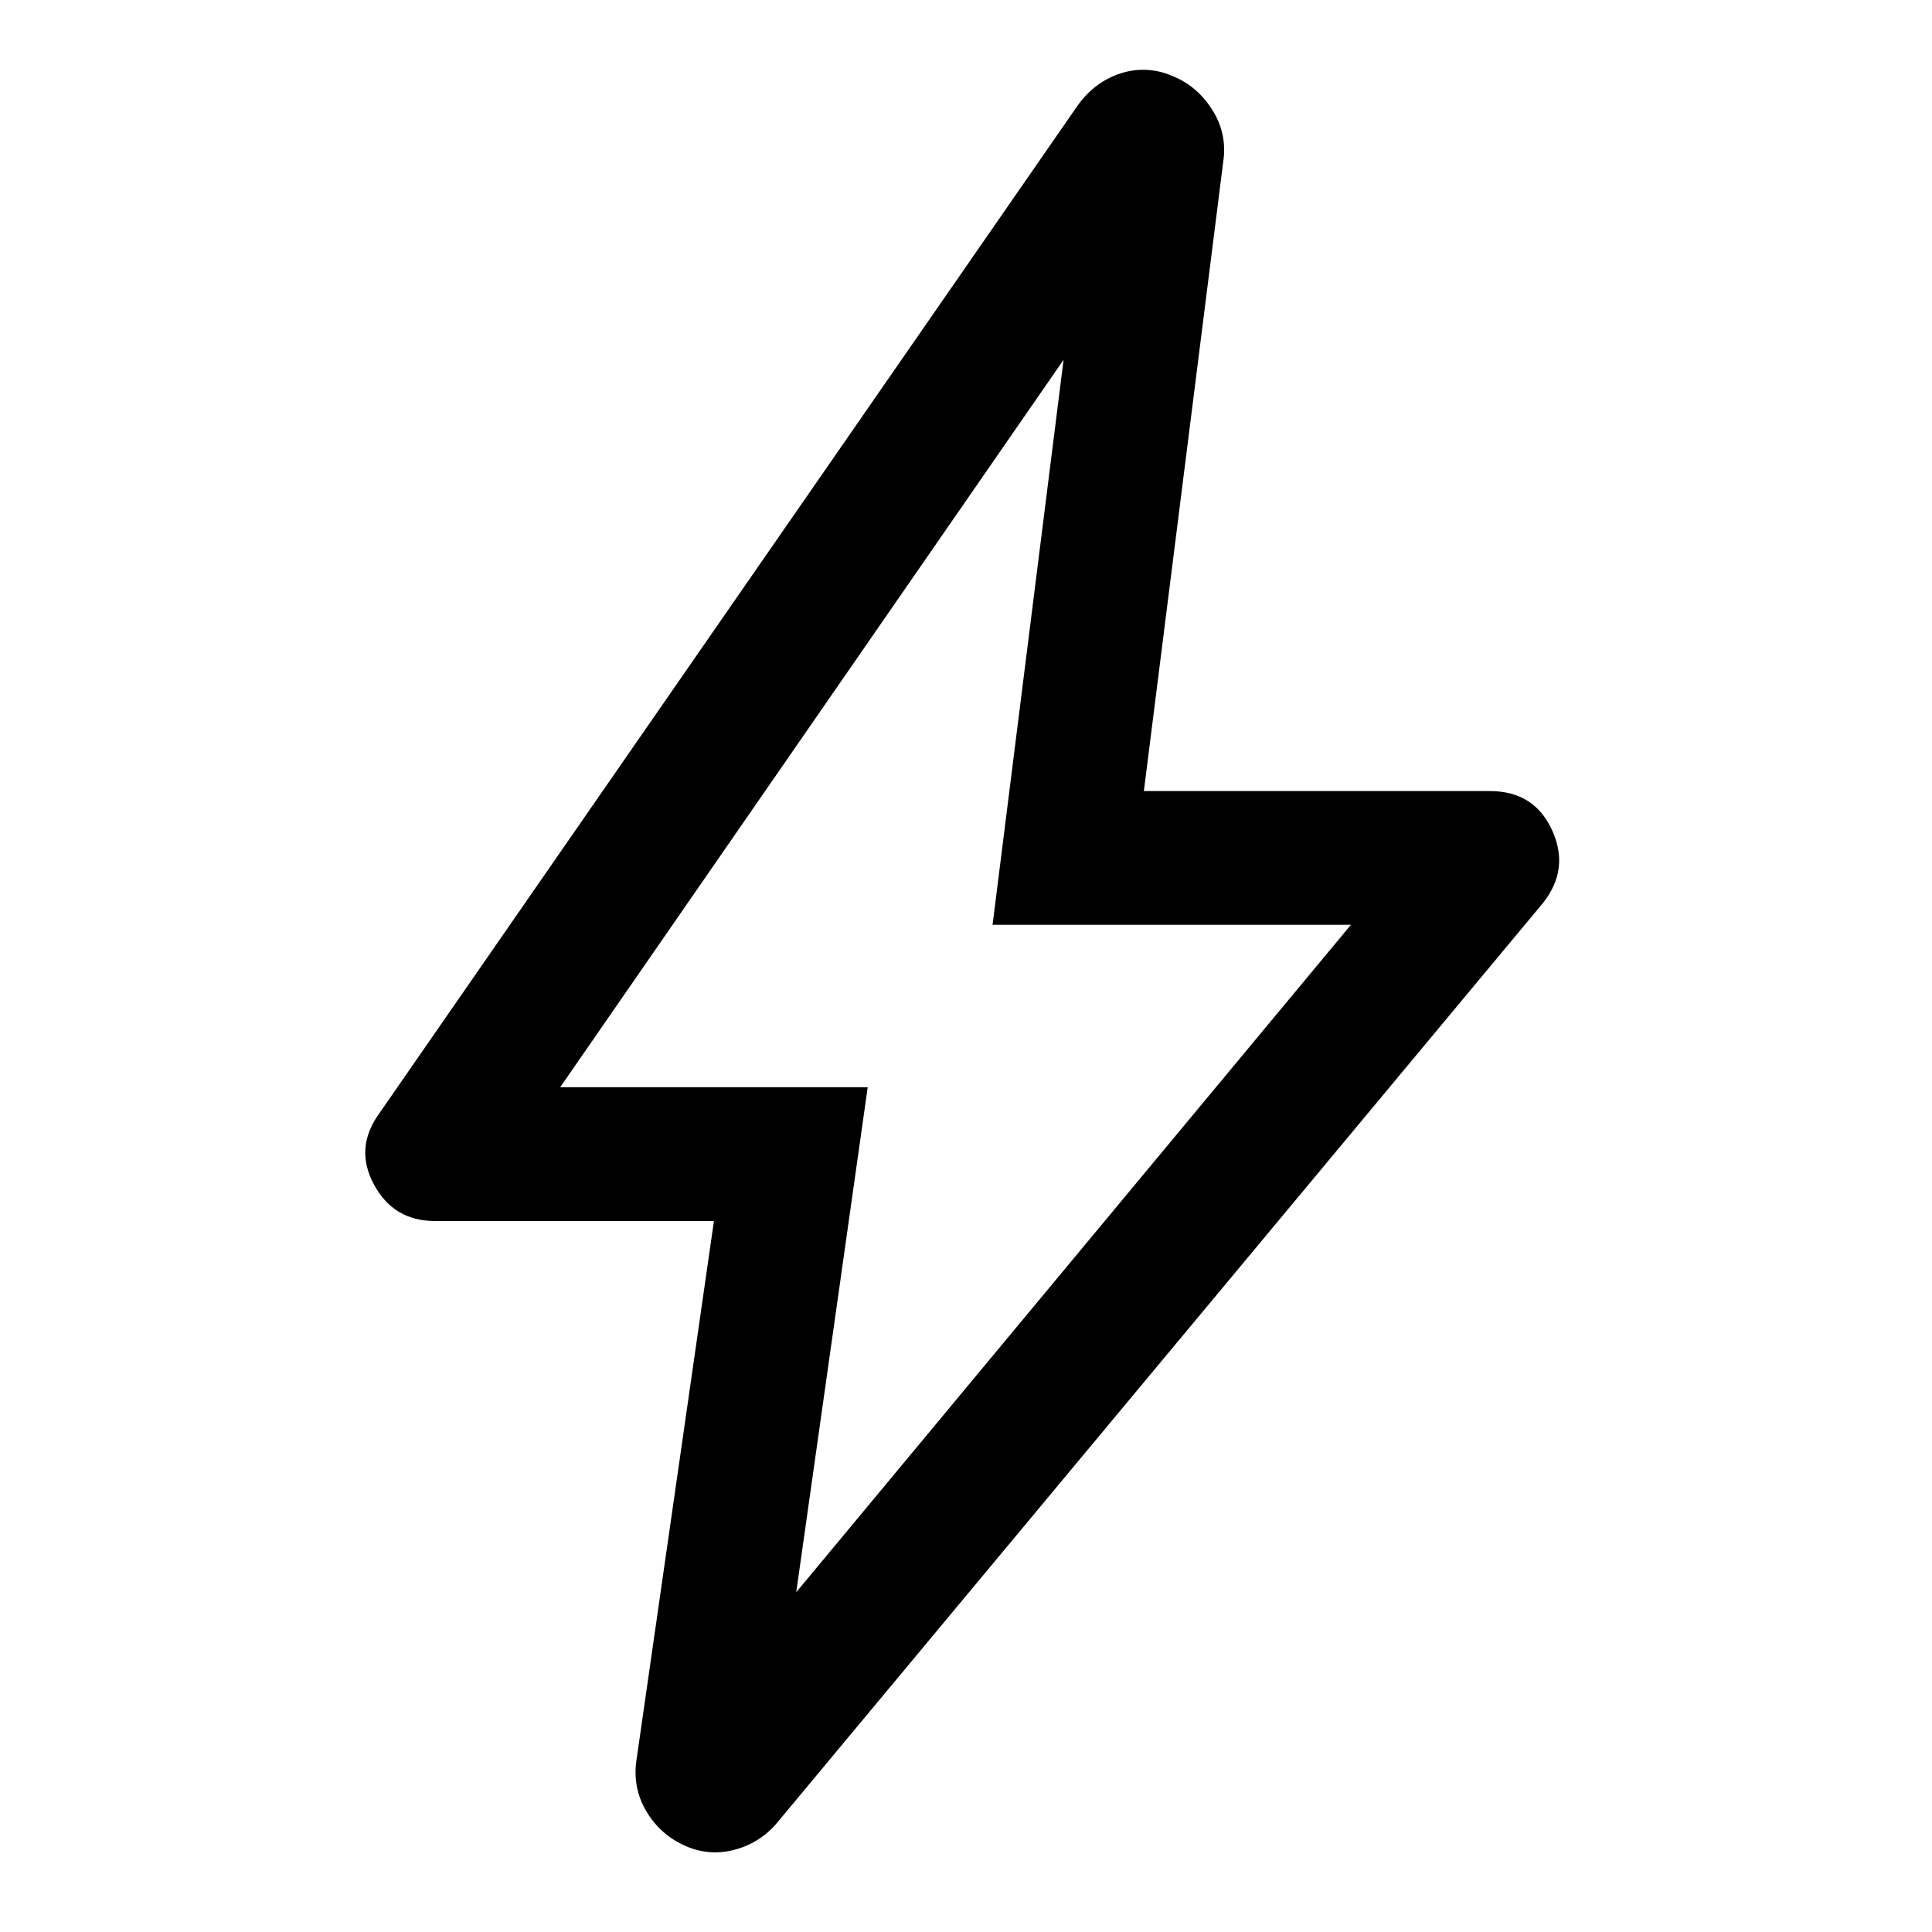
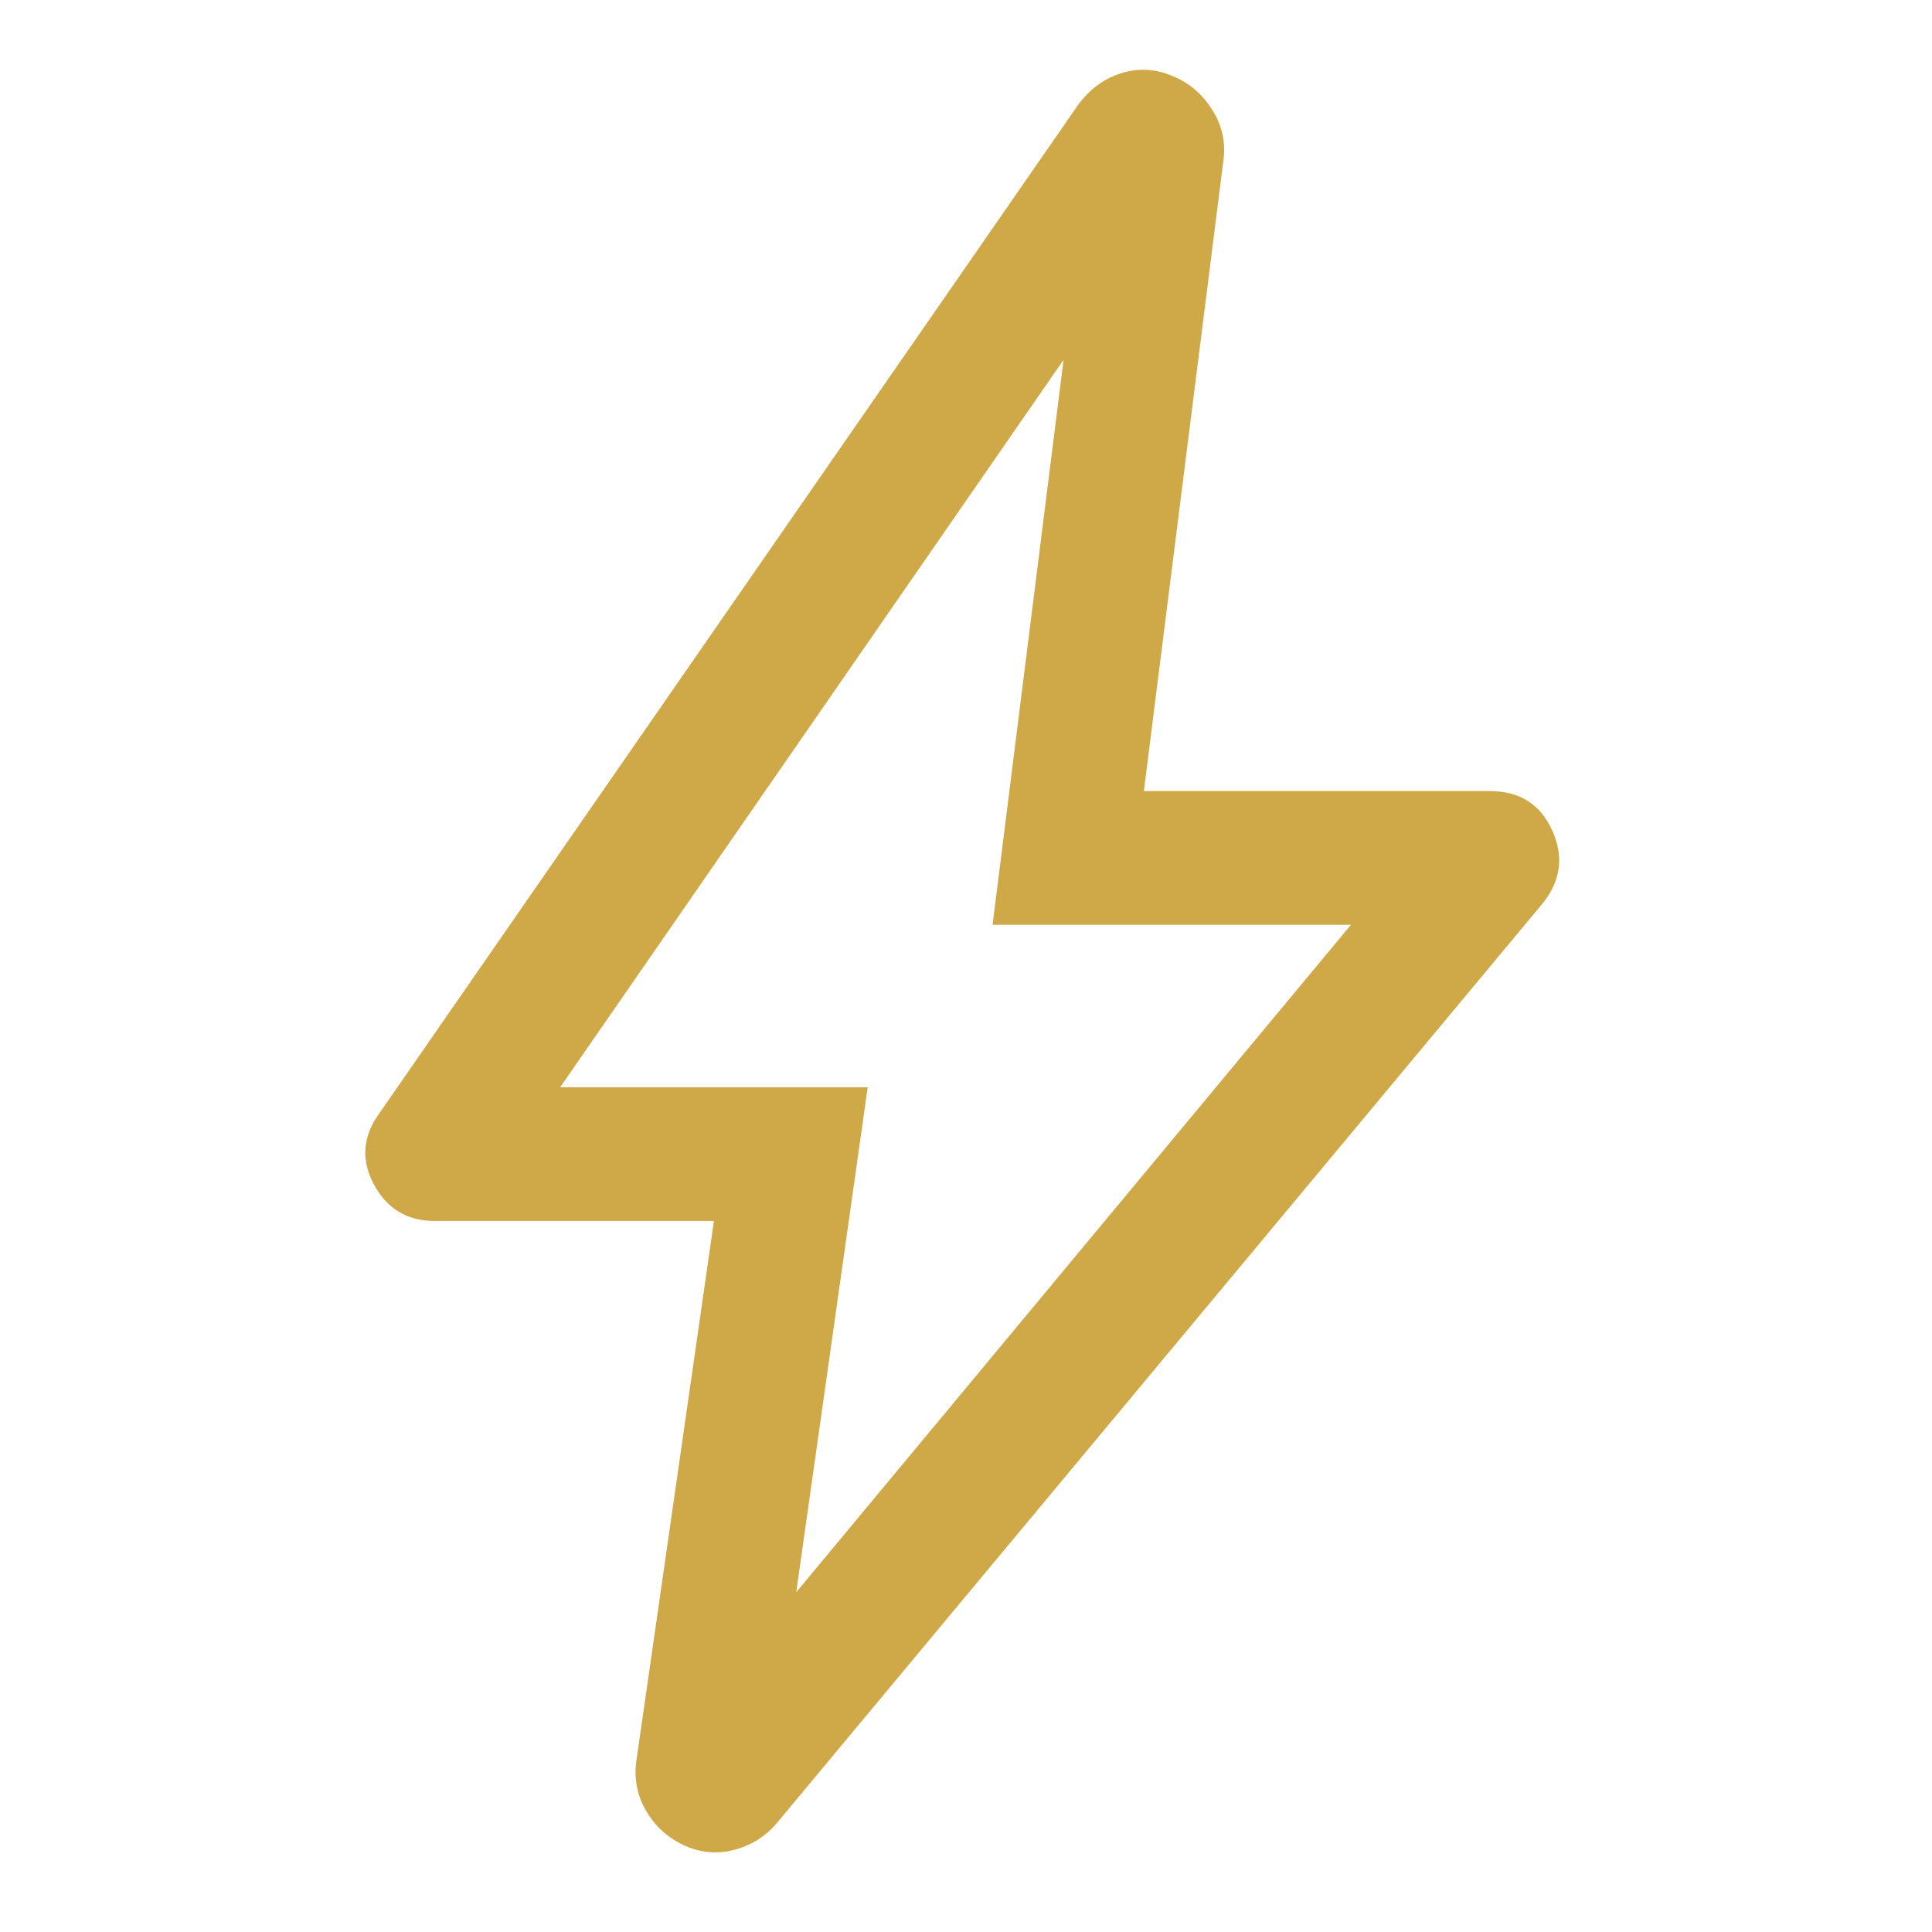
<svg xmlns="http://www.w3.org/2000/svg" width="64" height="64" fill="none">
-   <path fill="#000" d="m26.376 52.745 18.376-22.11H32.88l2.352-18.716-16.675 24.097h10.187l-2.368 16.729ZM23.65 40.447h-9.247c-.911 0-1.584-.404-2.017-1.211-.434-.807-.375-1.591.178-2.353L35.703 3.489c.377-.521.848-.873 1.413-1.056a2.388 2.388 0 0 1 1.696.074c.565.223 1.014.6 1.346 1.134a2.43 2.43 0 0 1 .366 1.692l-2.632 20.872h11.462c.977 0 1.664.43 2.059 1.292.396.862.295 1.669-.303 2.42L25.756 60.365a2.708 2.708 0 0 1-1.462.92 2.414 2.414 0 0 1-1.663-.171 2.759 2.759 0 0 1-1.23-1.131c-.3-.51-.406-1.07-.317-1.678l2.566-17.858Z" />
+   <path fill="#CFA947" d="m26.376 52.745 18.376-22.11H32.88l2.352-18.716-16.675 24.097h10.187l-2.368 16.729ZM23.65 40.447h-9.247c-.911 0-1.584-.404-2.017-1.211-.434-.807-.375-1.591.178-2.353L35.703 3.489c.377-.521.848-.873 1.413-1.056a2.388 2.388 0 0 1 1.696.074c.565.223 1.014.6 1.346 1.134a2.43 2.43 0 0 1 .366 1.692l-2.632 20.872h11.462c.977 0 1.664.43 2.059 1.292.396.862.295 1.669-.303 2.42L25.756 60.365a2.708 2.708 0 0 1-1.462.92 2.414 2.414 0 0 1-1.663-.171 2.759 2.759 0 0 1-1.23-1.131c-.3-.51-.406-1.07-.317-1.678l2.566-17.858Z" />
</svg>
